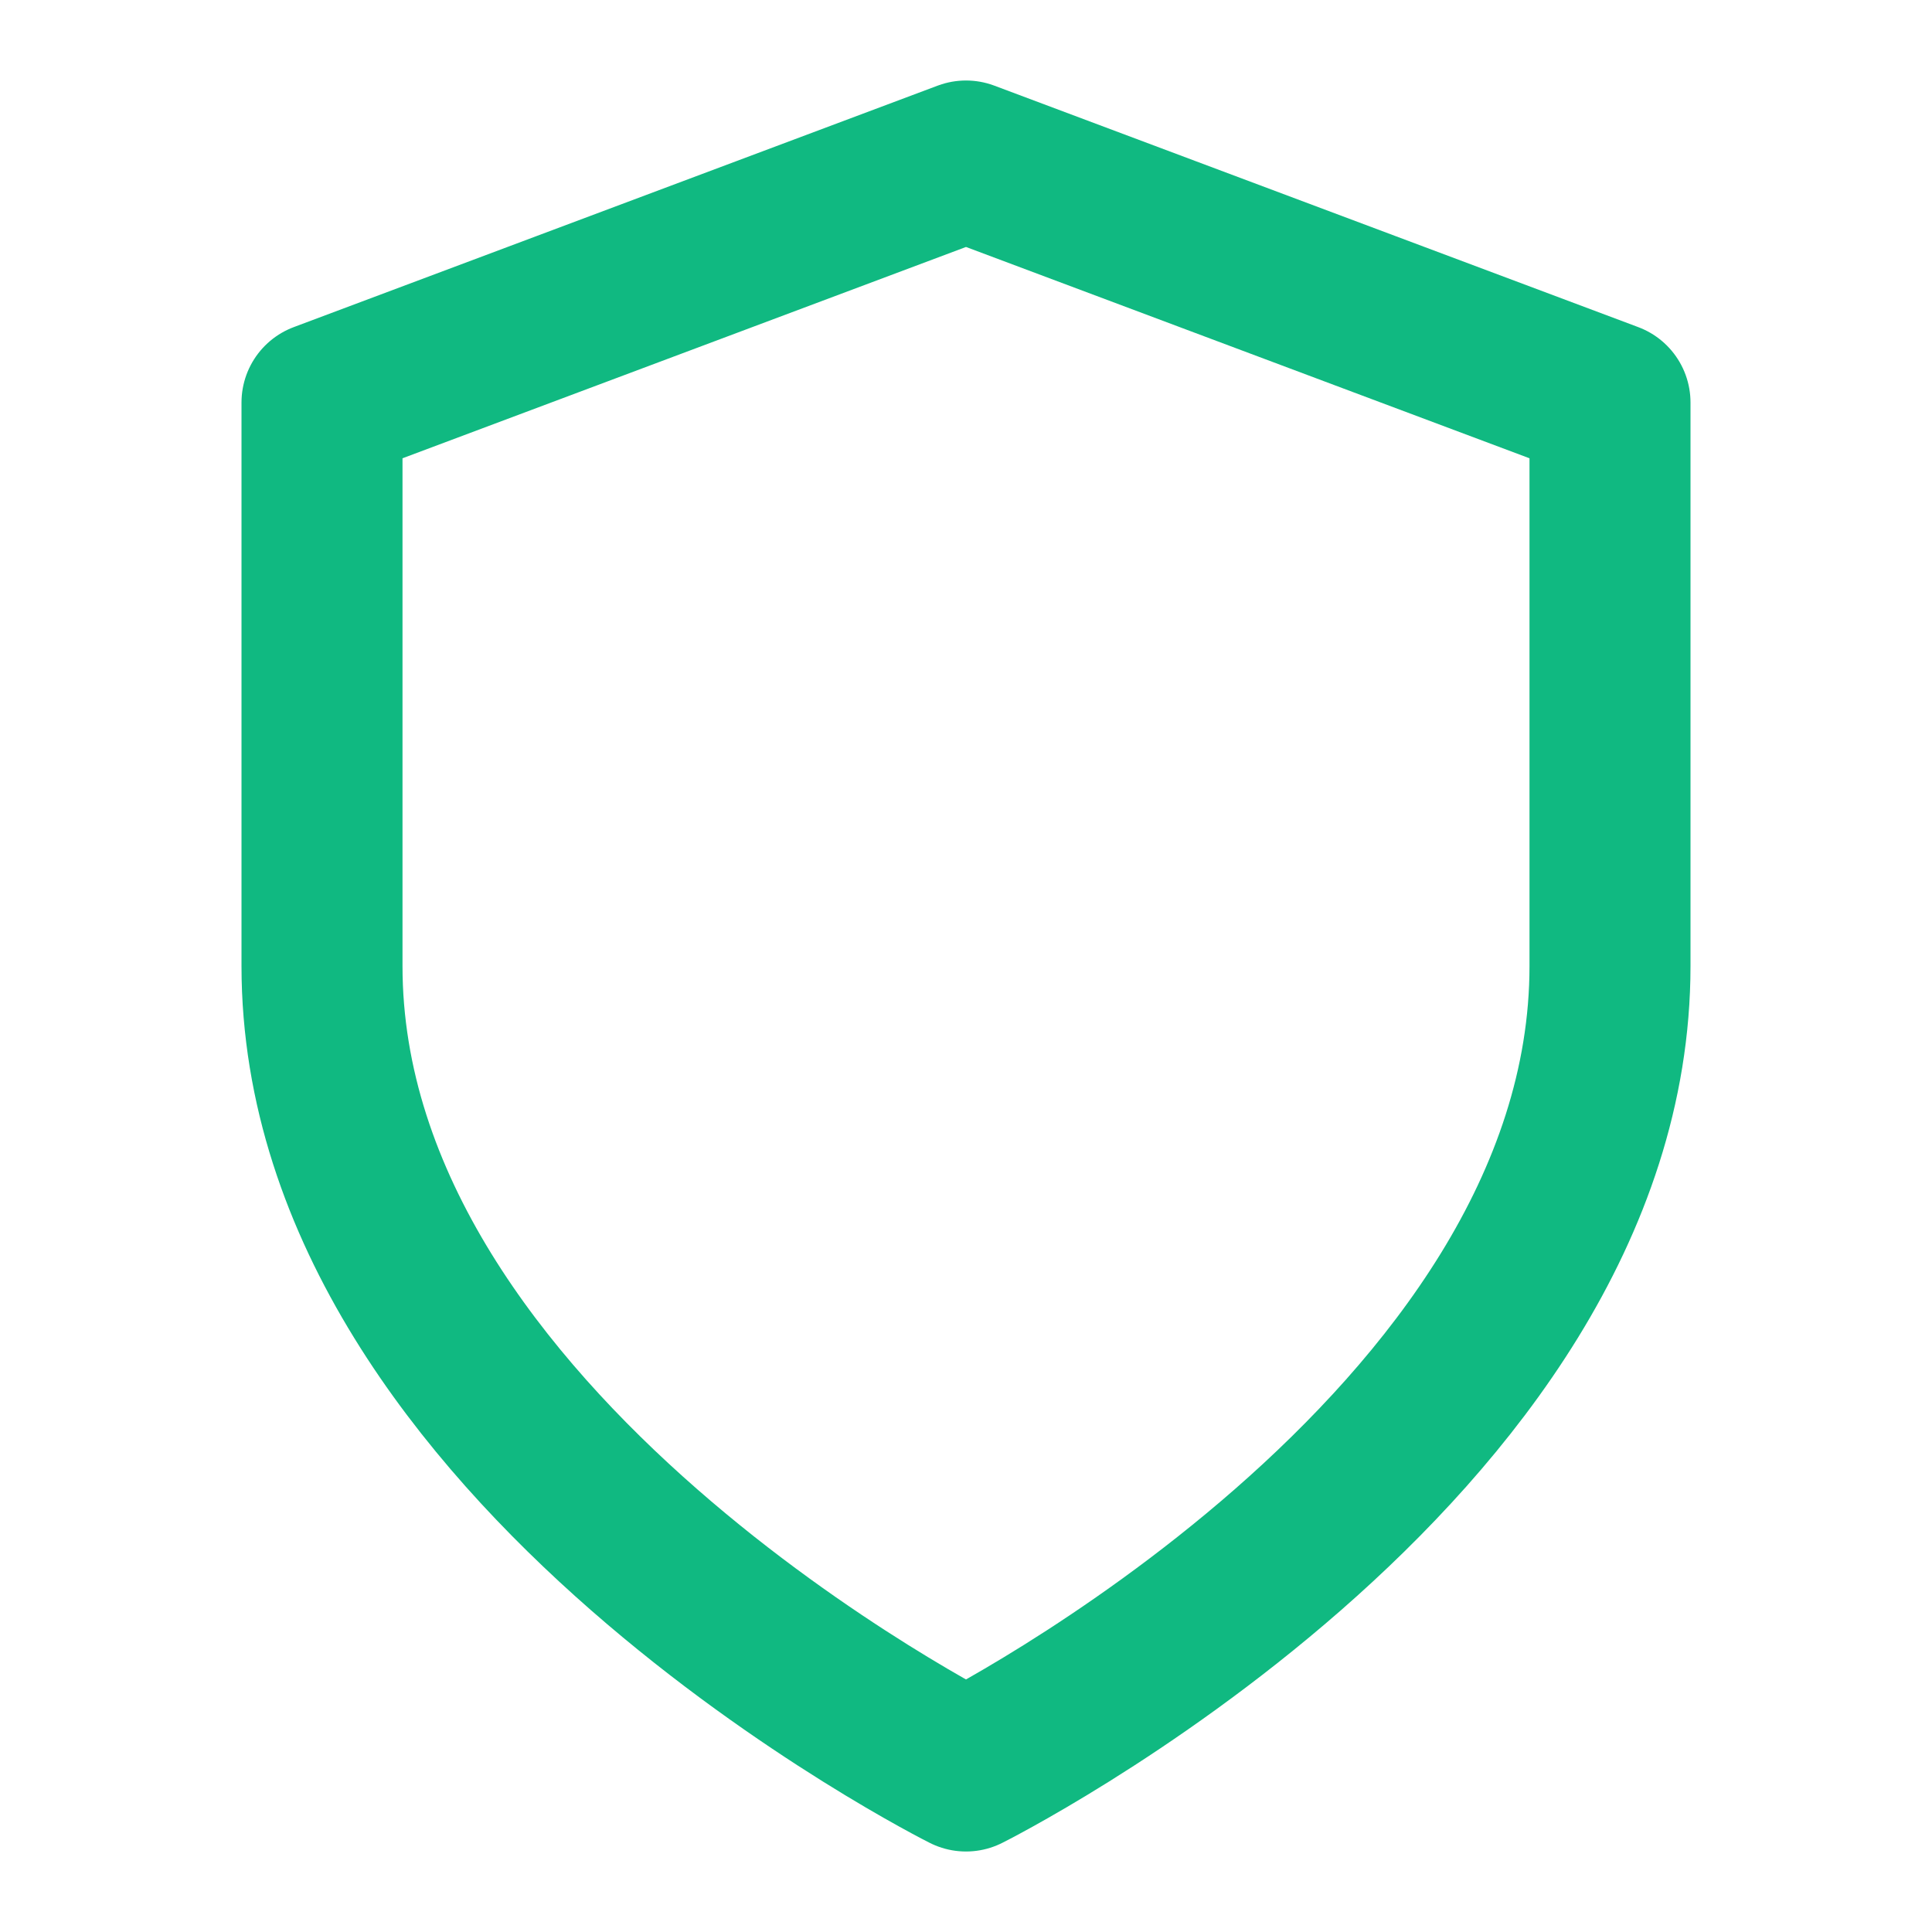
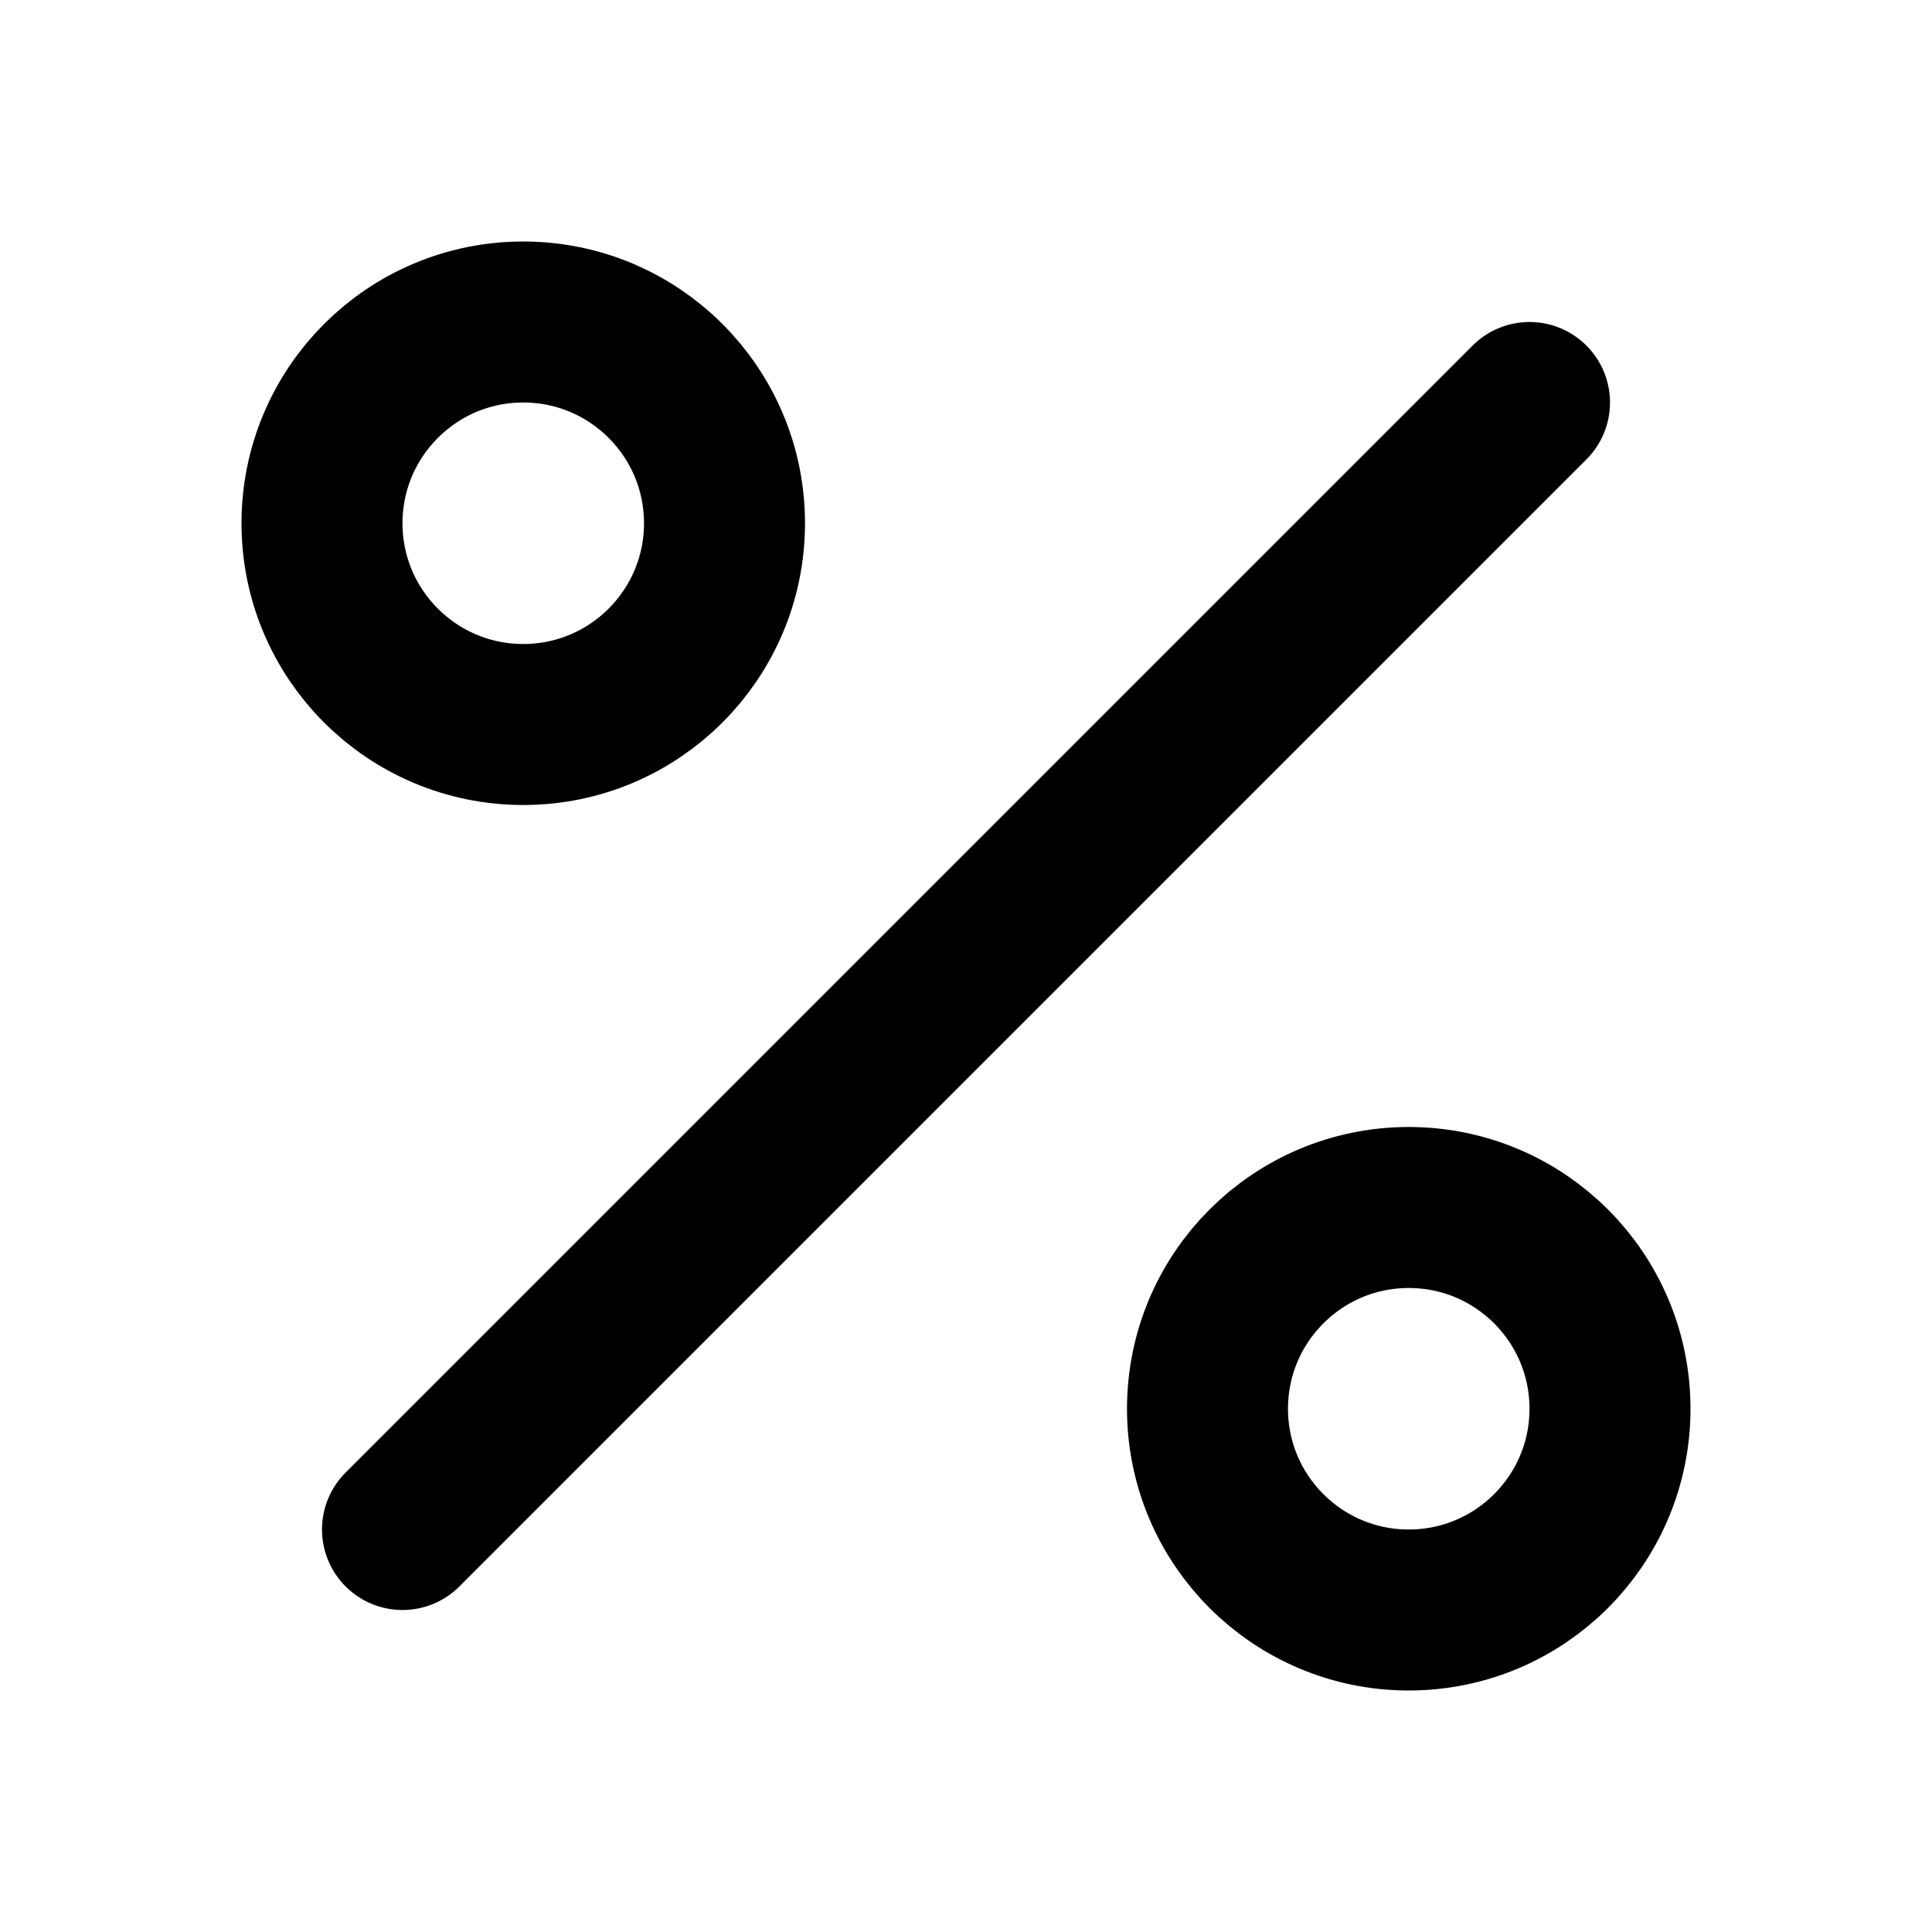
- <svg xmlns="http://www.w3.org/2000/svg" width="24" height="24" viewBox="0 0 24 24" fill="none" stroke="#10b981" stroke-width="2" stroke-linecap="round" stroke-linejoin="round">
-   <path d="M12 22s8-4 8-10V5l-8-3-8 3v7c0 6 8 10 8 10z" />
+ <svg xmlns="http://www.w3.org/2000/svg" width="24" height="24" viewBox="0 0 24 24" fill="none" stroke="currentColor" stroke-width="2" stroke-linecap="round" stroke-linejoin="round">
+   <line x1="19" x2="5" y1="5" y2="19" />
+   <circle cx="6.5" cy="6.5" r="2.5" />
+   <circle cx="17.5" cy="17.5" r="2.5" />
</svg>
